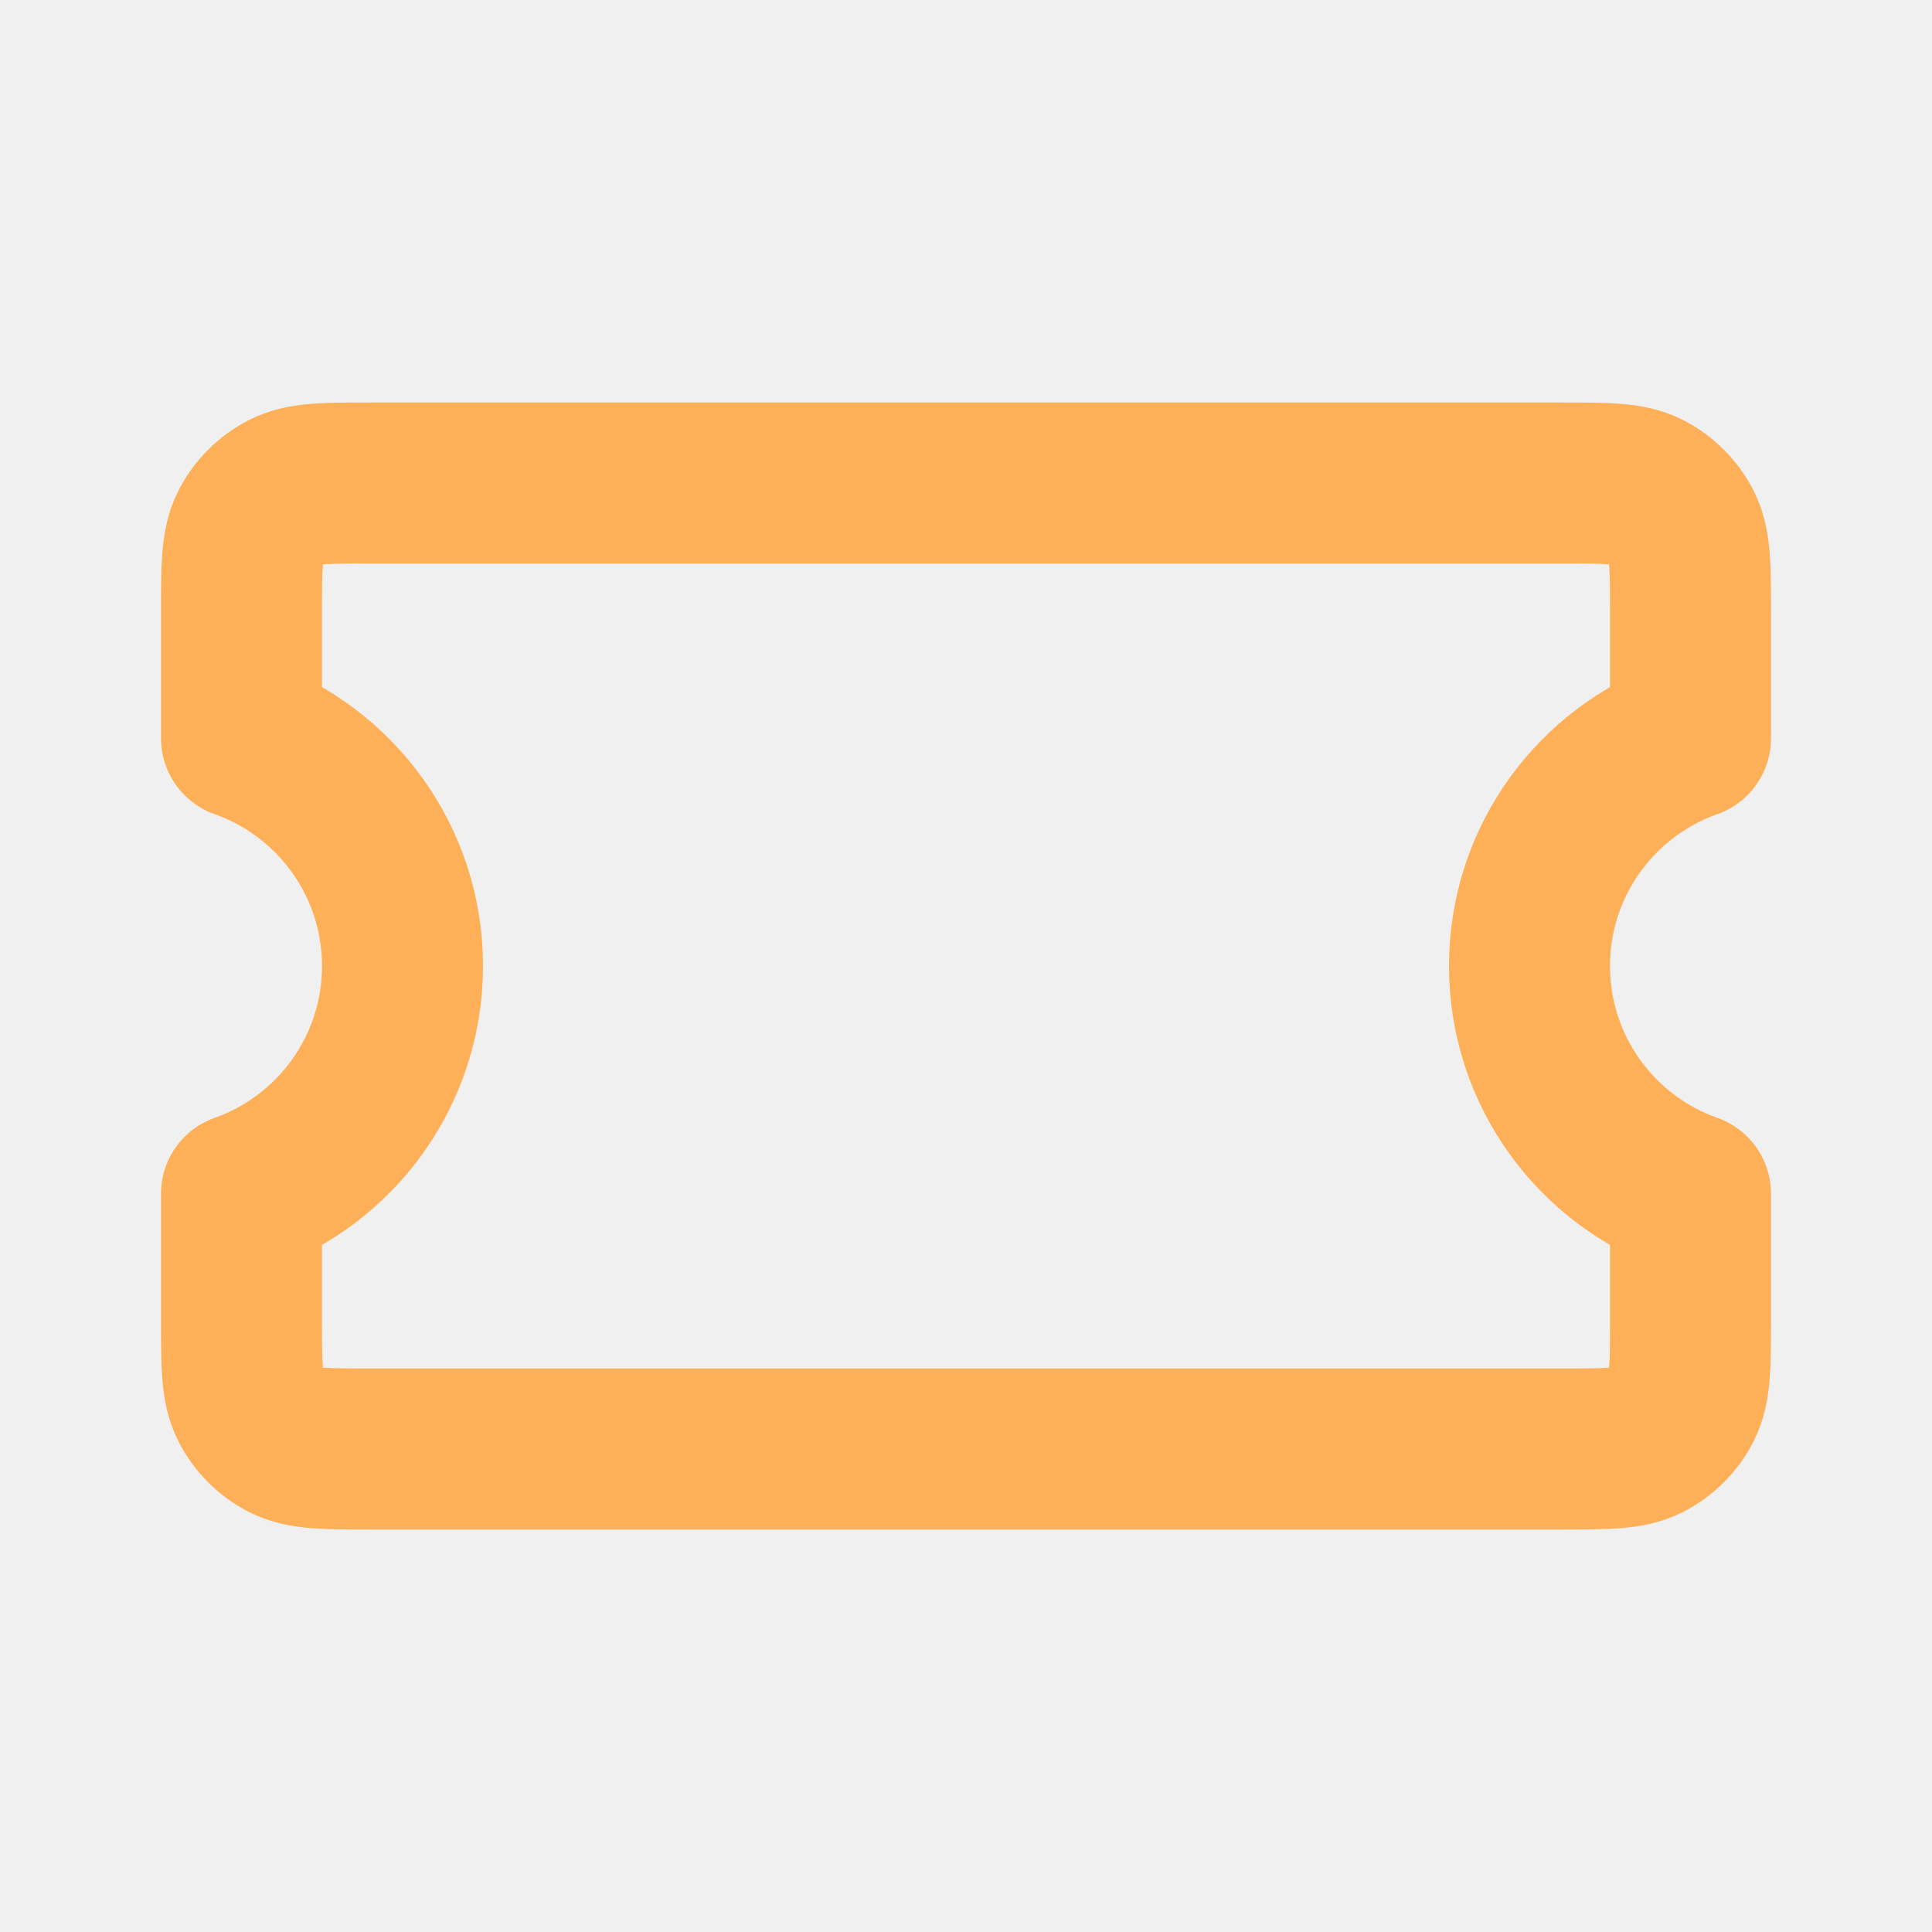
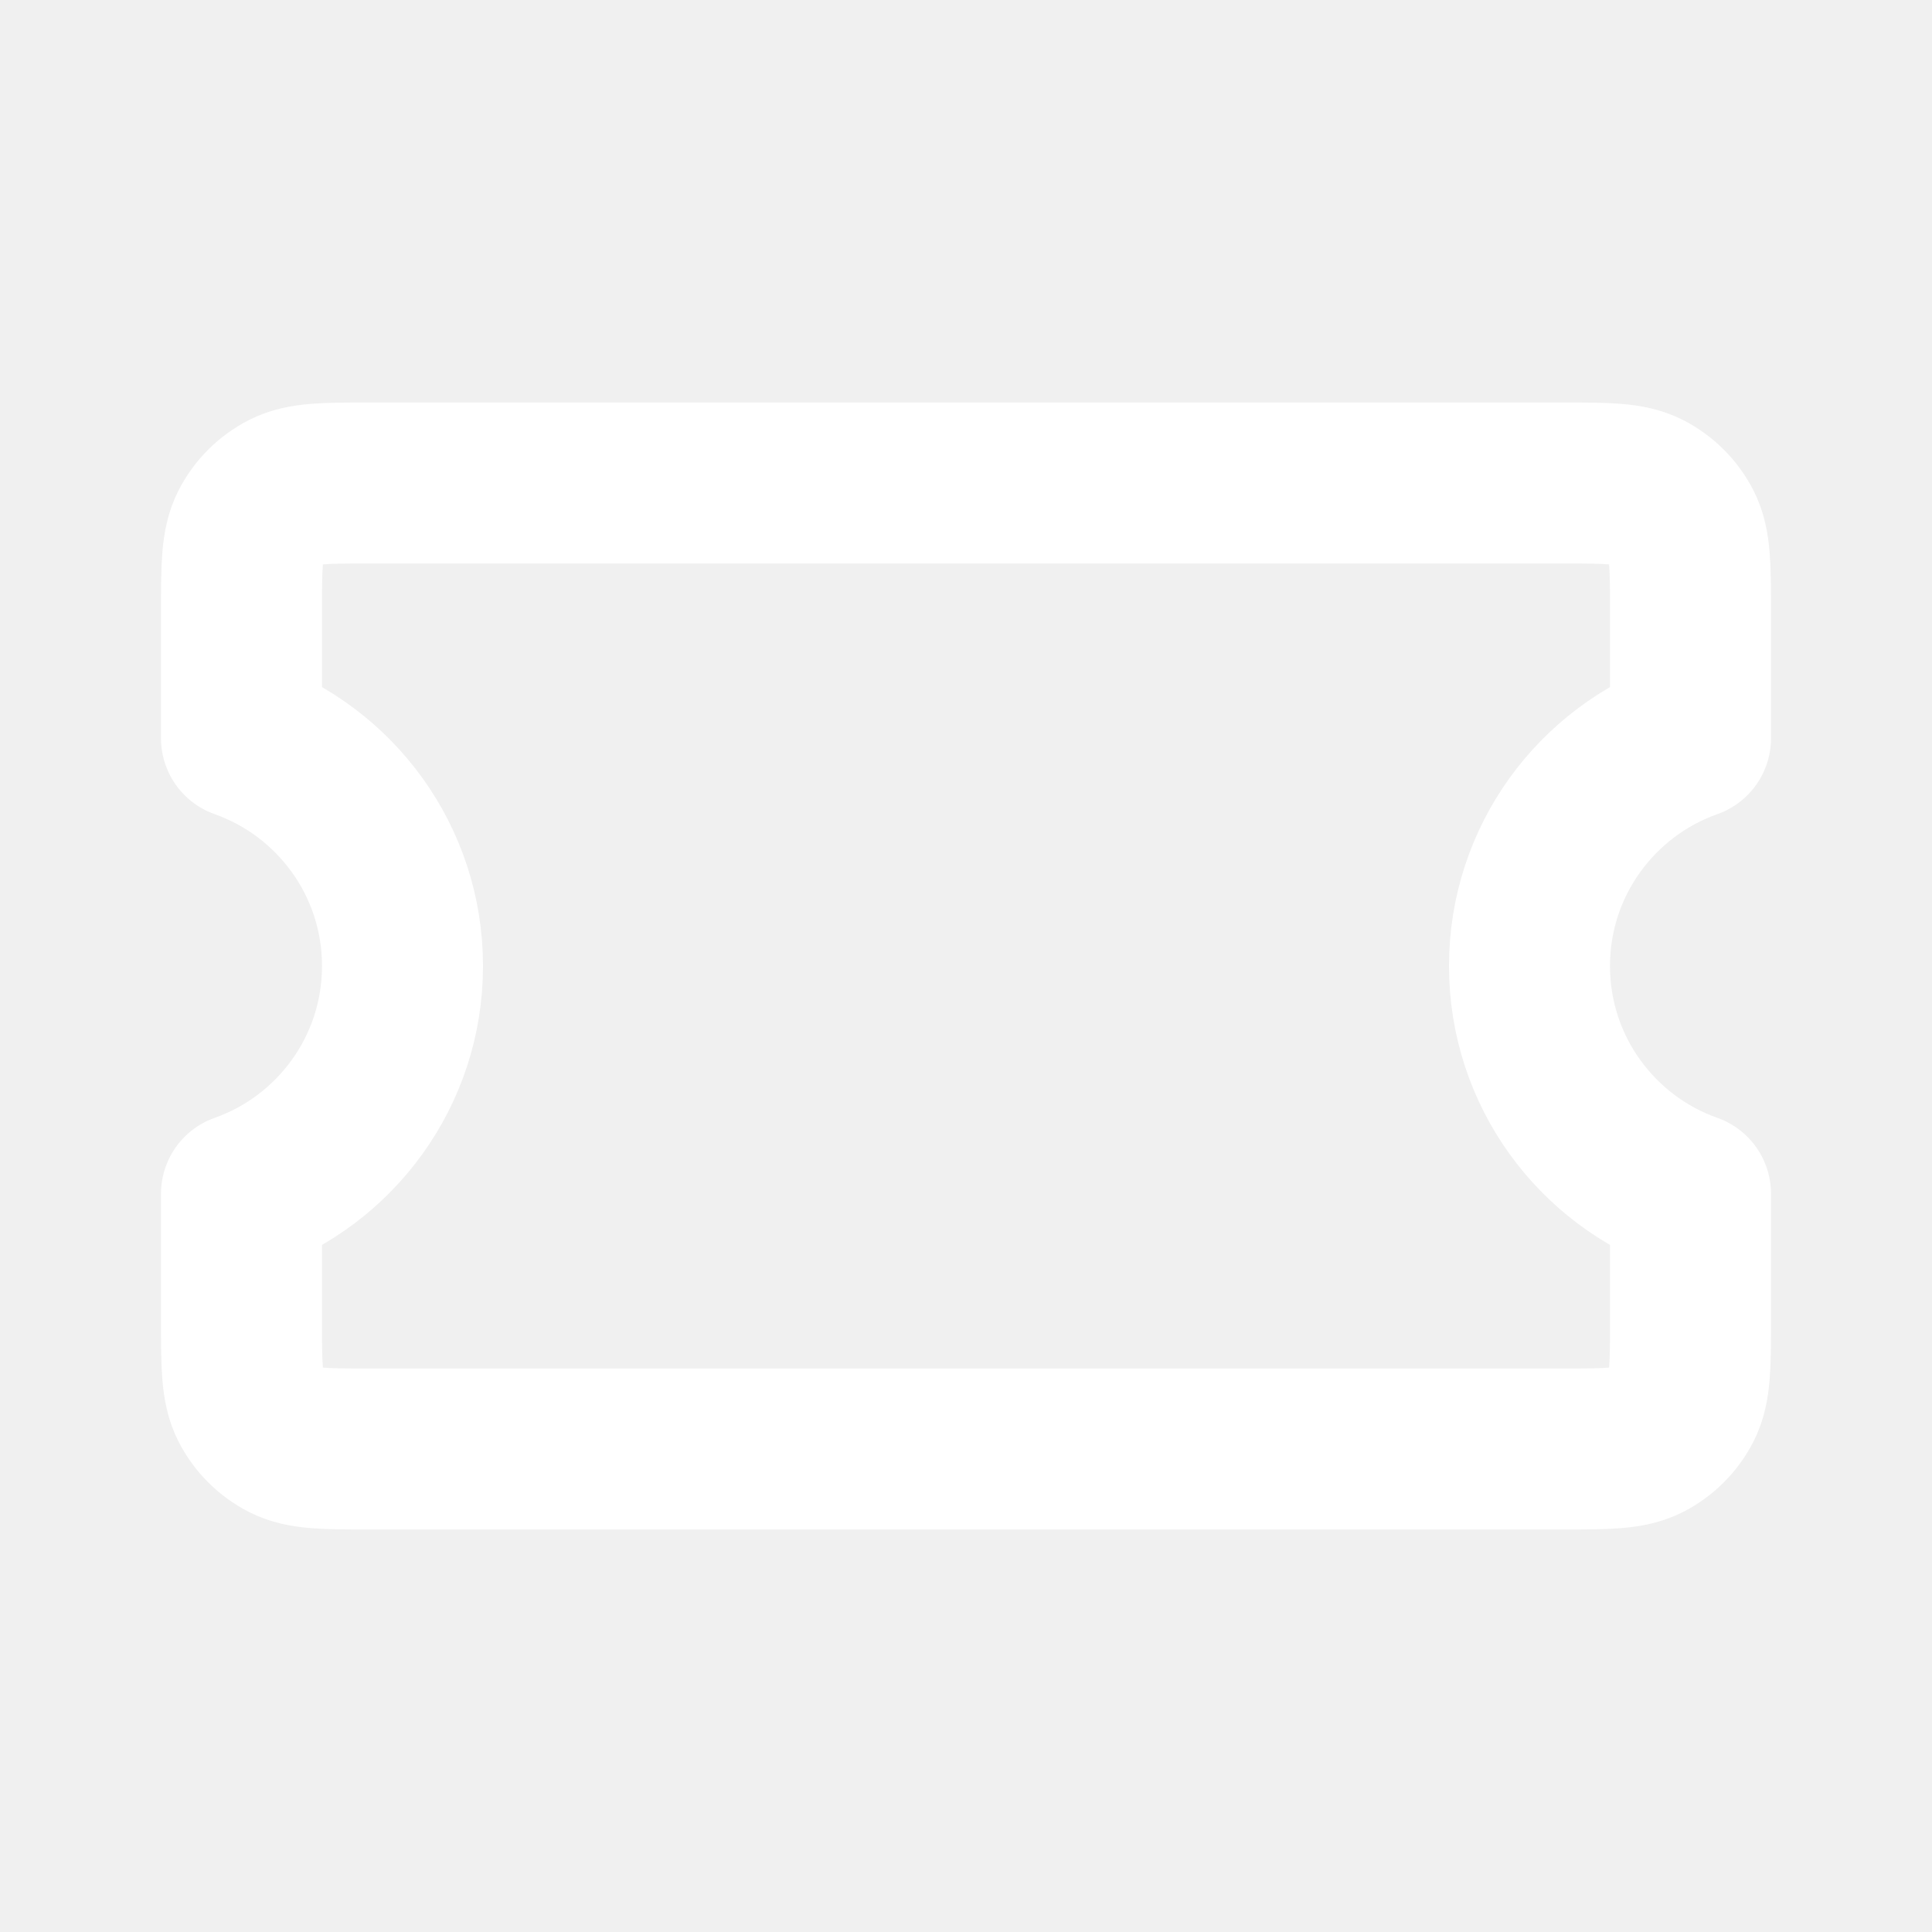
<svg xmlns="http://www.w3.org/2000/svg" width="800" height="800" viewBox="0 0 24 24" fill="none">
-   <path d="M5 12C5 10.694 4.165 9.583 3 9.171V7.6C3 7.04 3 6.76 3.109 6.546C3.205 6.358 3.358 6.205 3.546 6.109C3.76 6 4.04 6 4.6 6H19.4C19.96 6 20.24 6 20.454 6.109C20.642 6.205 20.795 6.358 20.891 6.546C21 6.76 21 7.04 21 7.6V9.171C19.835 9.583 19 10.694 19 12C19 13.306 19.835 14.418 21 14.829V16.4C21 16.96 21 17.24 20.891 17.454C20.795 17.642 20.642 17.795 20.454 17.891C20.24 18 19.96 18 19.4 18H4.6C4.04 18 3.76 18 3.546 17.891C3.358 17.795 3.205 17.642 3.109 17.454C3 17.24 3 16.96 3 16.4V14.829C4.165 14.418 5 13.306 5 12Z" stroke="#fdb057" stroke-width="2" stroke-linecap="round" stroke-linejoin="round" />
+   <path d="M5 12C5 10.694 4.165 9.583 3 9.171V7.6C3 7.04 3 6.76 3.109 6.546C3.205 6.358 3.358 6.205 3.546 6.109C3.76 6 4.04 6 4.6 6H19.4C19.96 6 20.24 6 20.454 6.109C20.642 6.205 20.795 6.358 20.891 6.546C21 6.76 21 7.04 21 7.6V9.171C19.835 9.583 19 10.694 19 12C19 13.306 19.835 14.418 21 14.829V16.4C21 16.96 21 17.24 20.891 17.454C20.795 17.642 20.642 17.795 20.454 17.891C20.24 18 19.96 18 19.4 18H4.6C4.04 18 3.76 18 3.546 17.891C3.358 17.795 3.205 17.642 3.109 17.454C3 17.24 3 16.96 3 16.4V14.829C4.165 14.418 5 13.306 5 12Z" stroke="#ffffff" stroke-width="2" stroke-linecap="round" stroke-linejoin="round" />
</svg>
